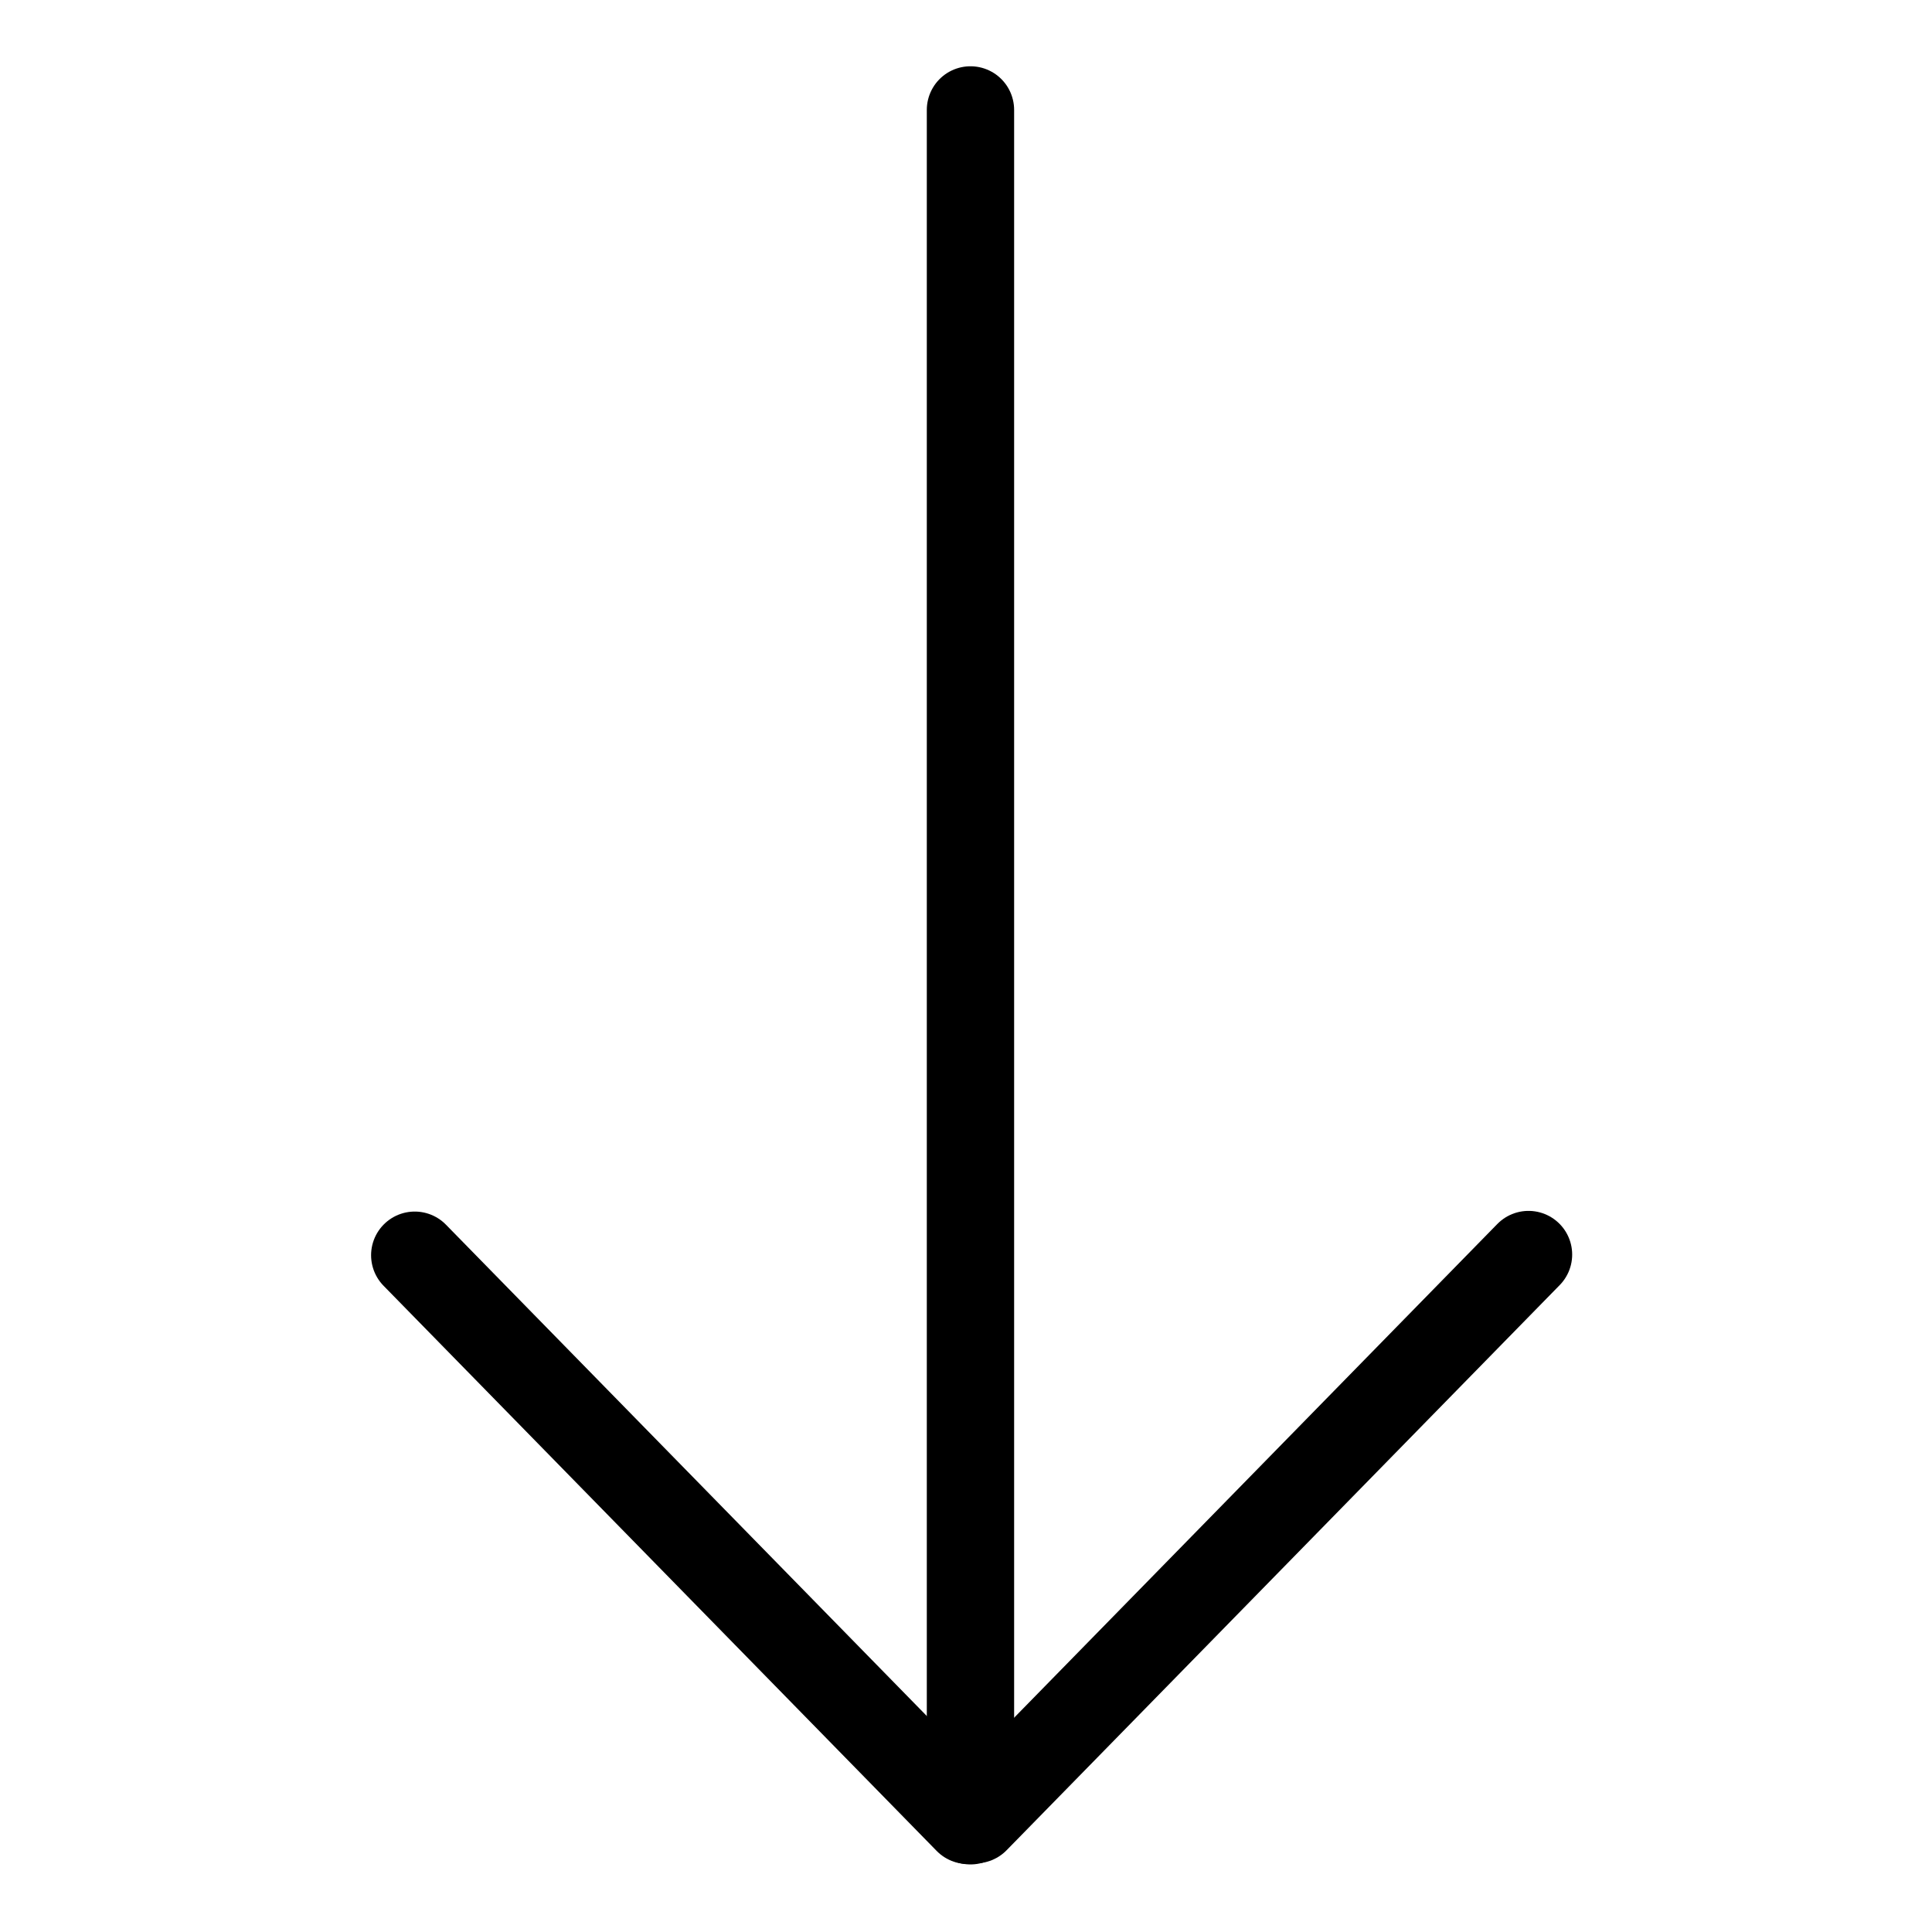
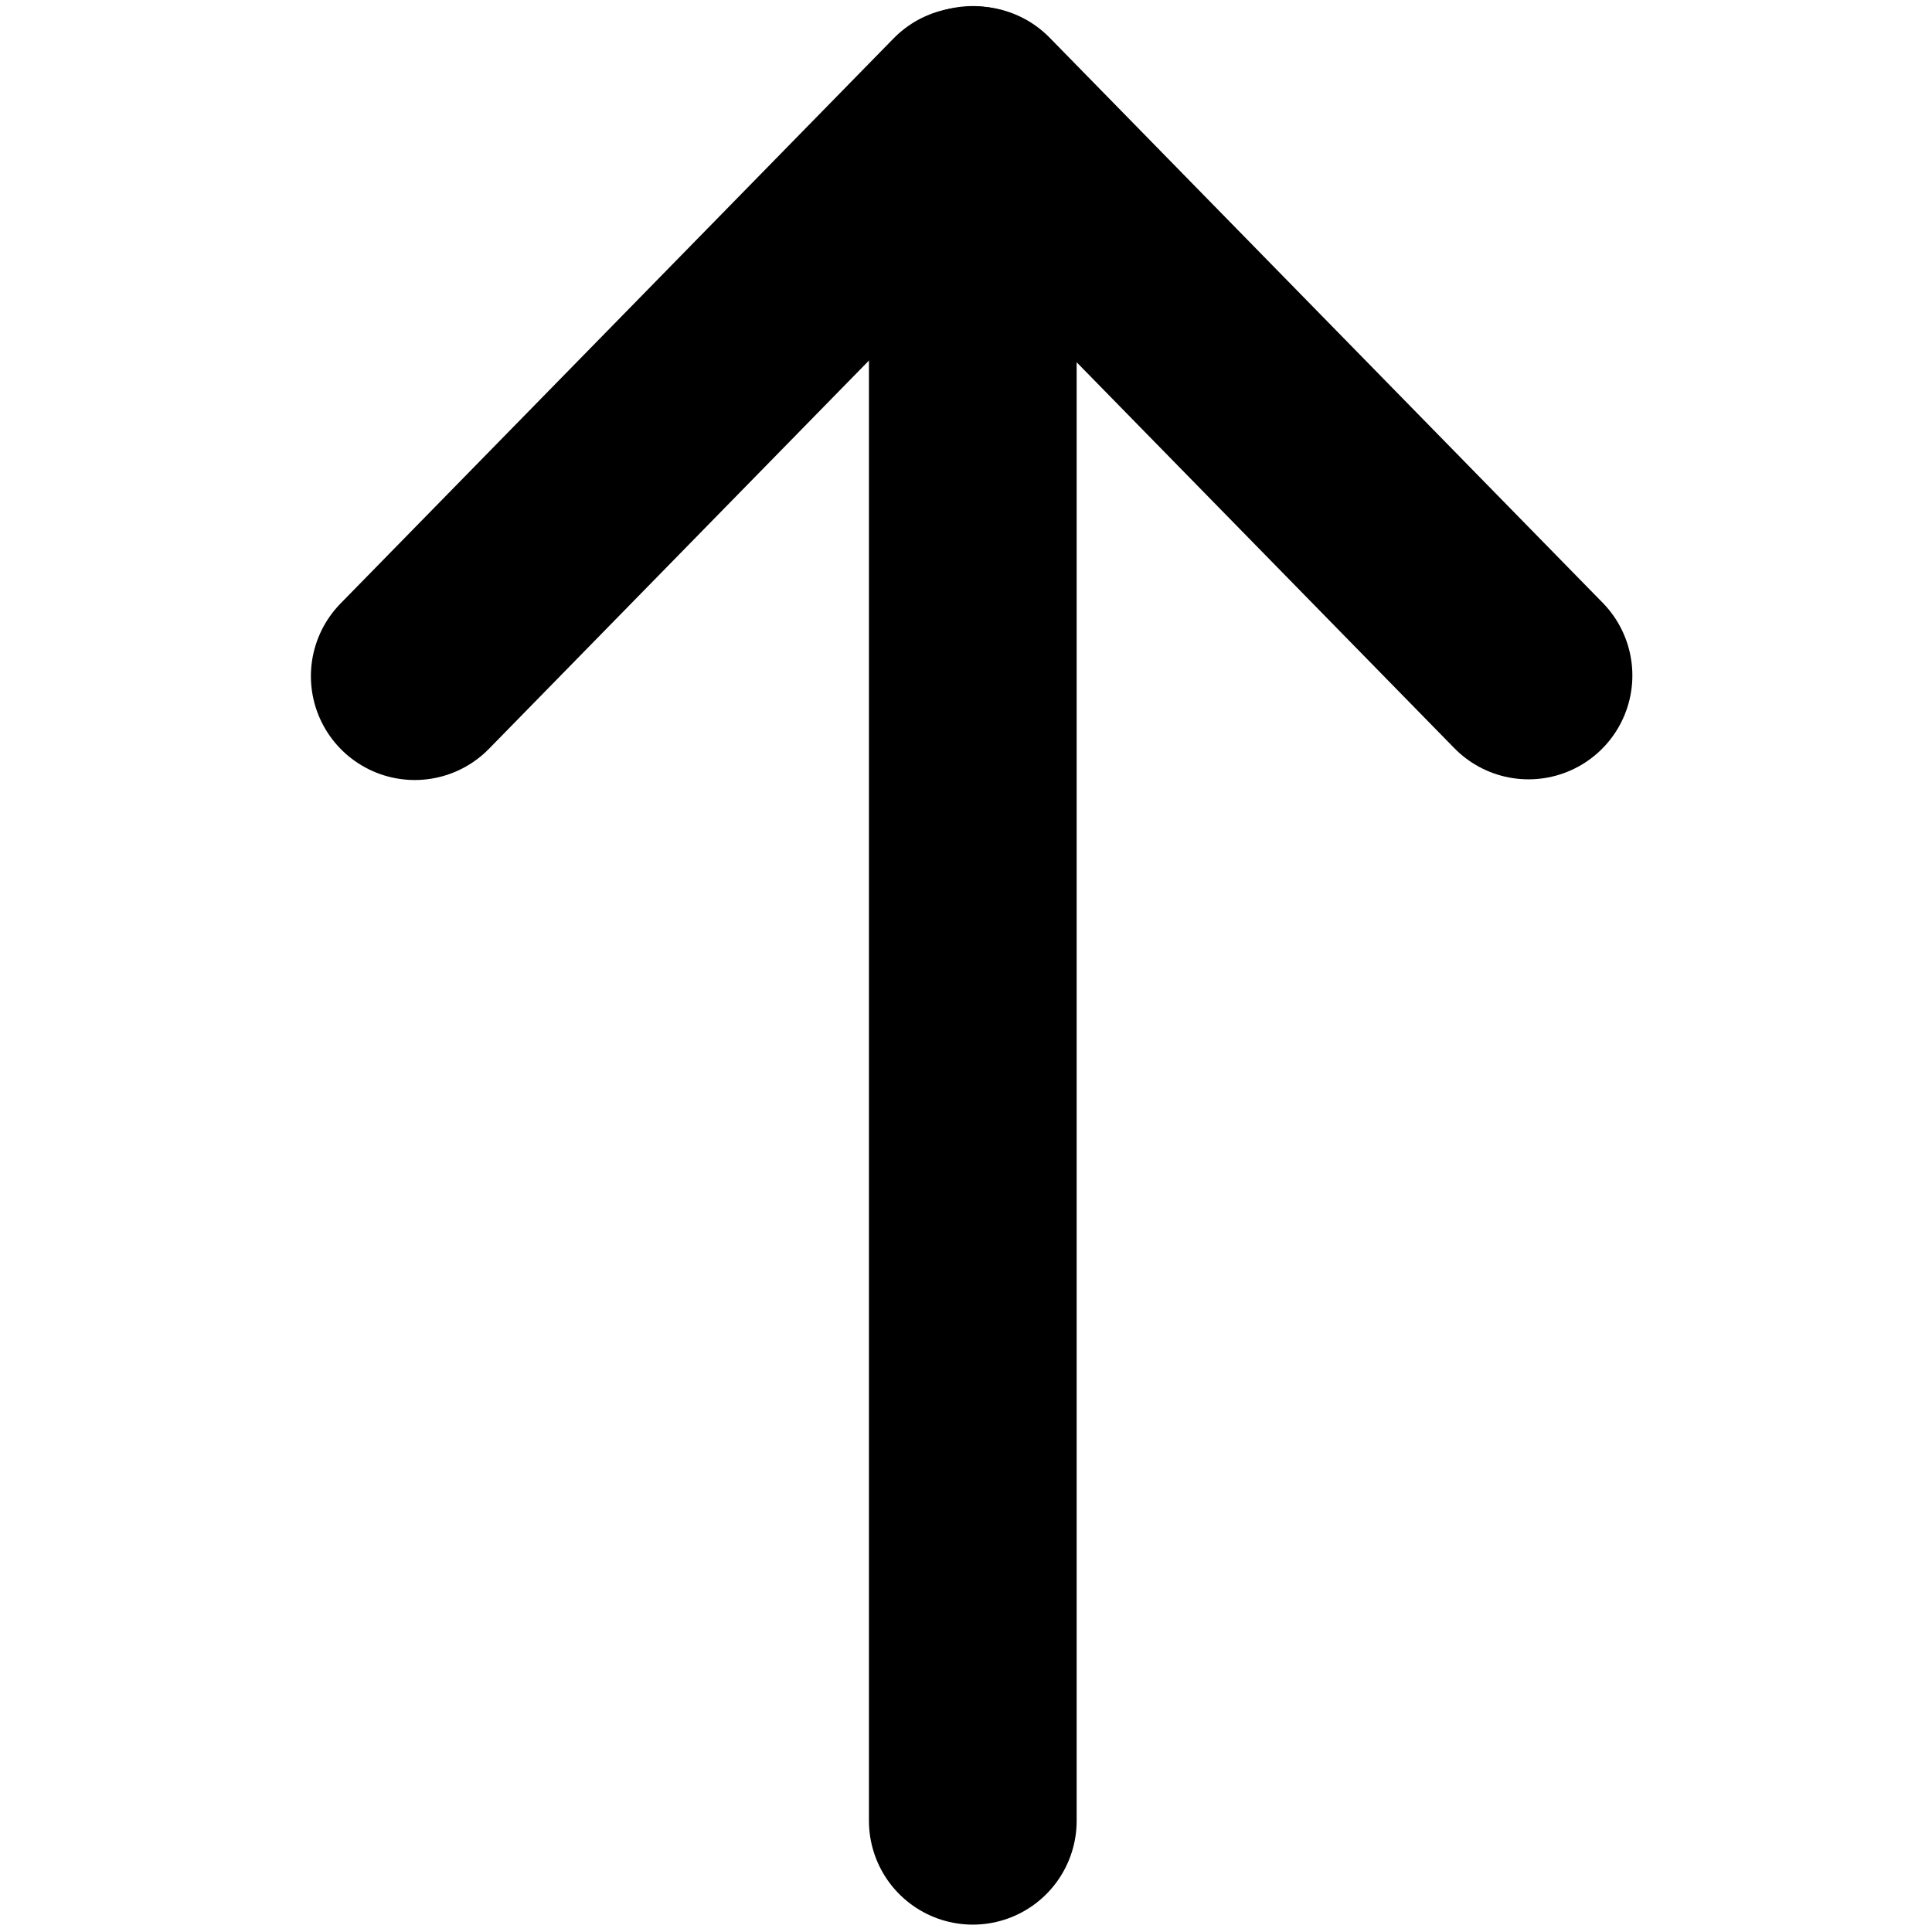
<svg xmlns="http://www.w3.org/2000/svg" width="210mm" height="210mm" viewBox="0 0 744.094 744.094" id="svg2" version="1.1">
  <defs id="defs4" />
  <g id="layer1" transform="translate(0,-308.2677)">
-     <g id="g4144" transform="matrix(-1.050959,0,0,-1.050959,782.1384,1228.294)">
-       <path id="path3338" d="m 388.571,835.131 0,-626.966" style="fill:none;fill-rule:evenodd;stroke:#000000;stroke-width:32;stroke-linecap:round;stroke-linejoin:round;stroke-miterlimit:4;stroke-dasharray:none;stroke-opacity:1" />
-       <path style="fill:none;fill-rule:evenodd;stroke:#000000;stroke-width:32;stroke-linecap:round;stroke-linejoin:round;stroke-miterlimit:4;stroke-dasharray:none;stroke-opacity:1" d="M 184.064,415.667 386.756,208.562" id="path4140" />
-       <path id="path4142" d="M 592.223,415.42 389.531,208.315" style="fill:none;fill-rule:evenodd;stroke:#000000;stroke-width:32;stroke-linecap:round;stroke-linejoin:round;stroke-miterlimit:4;stroke-dasharray:none;stroke-opacity:1" />
-     </g>
+     <path style="fill:none;fill-rule:evenodd;stroke:#000000;stroke-width:80;stroke-linecap:round;stroke-linejoin:round;stroke-miterlimit:4;stroke-dasharray:none;stroke-opacity:1" d="m 374.665,1009.521 0,-658.916" id="path3338" />
+     <path id="path4140" d="M 159.737,568.682 372.757,351.024" style="fill:none;fill-rule:evenodd;stroke:#000000;stroke-width:80;stroke-linecap:round;stroke-linejoin:round;stroke-miterlimit:4;stroke-dasharray:none;stroke-opacity:1" />
+     <path style="fill:none;fill-rule:evenodd;stroke:#000000;stroke-width:80;stroke-linecap:round;stroke-linejoin:round;stroke-miterlimit:4;stroke-dasharray:none;stroke-opacity:1" d="M 588.694,568.422 375.674,350.763" id="path4142" />
  </g>
</svg>
